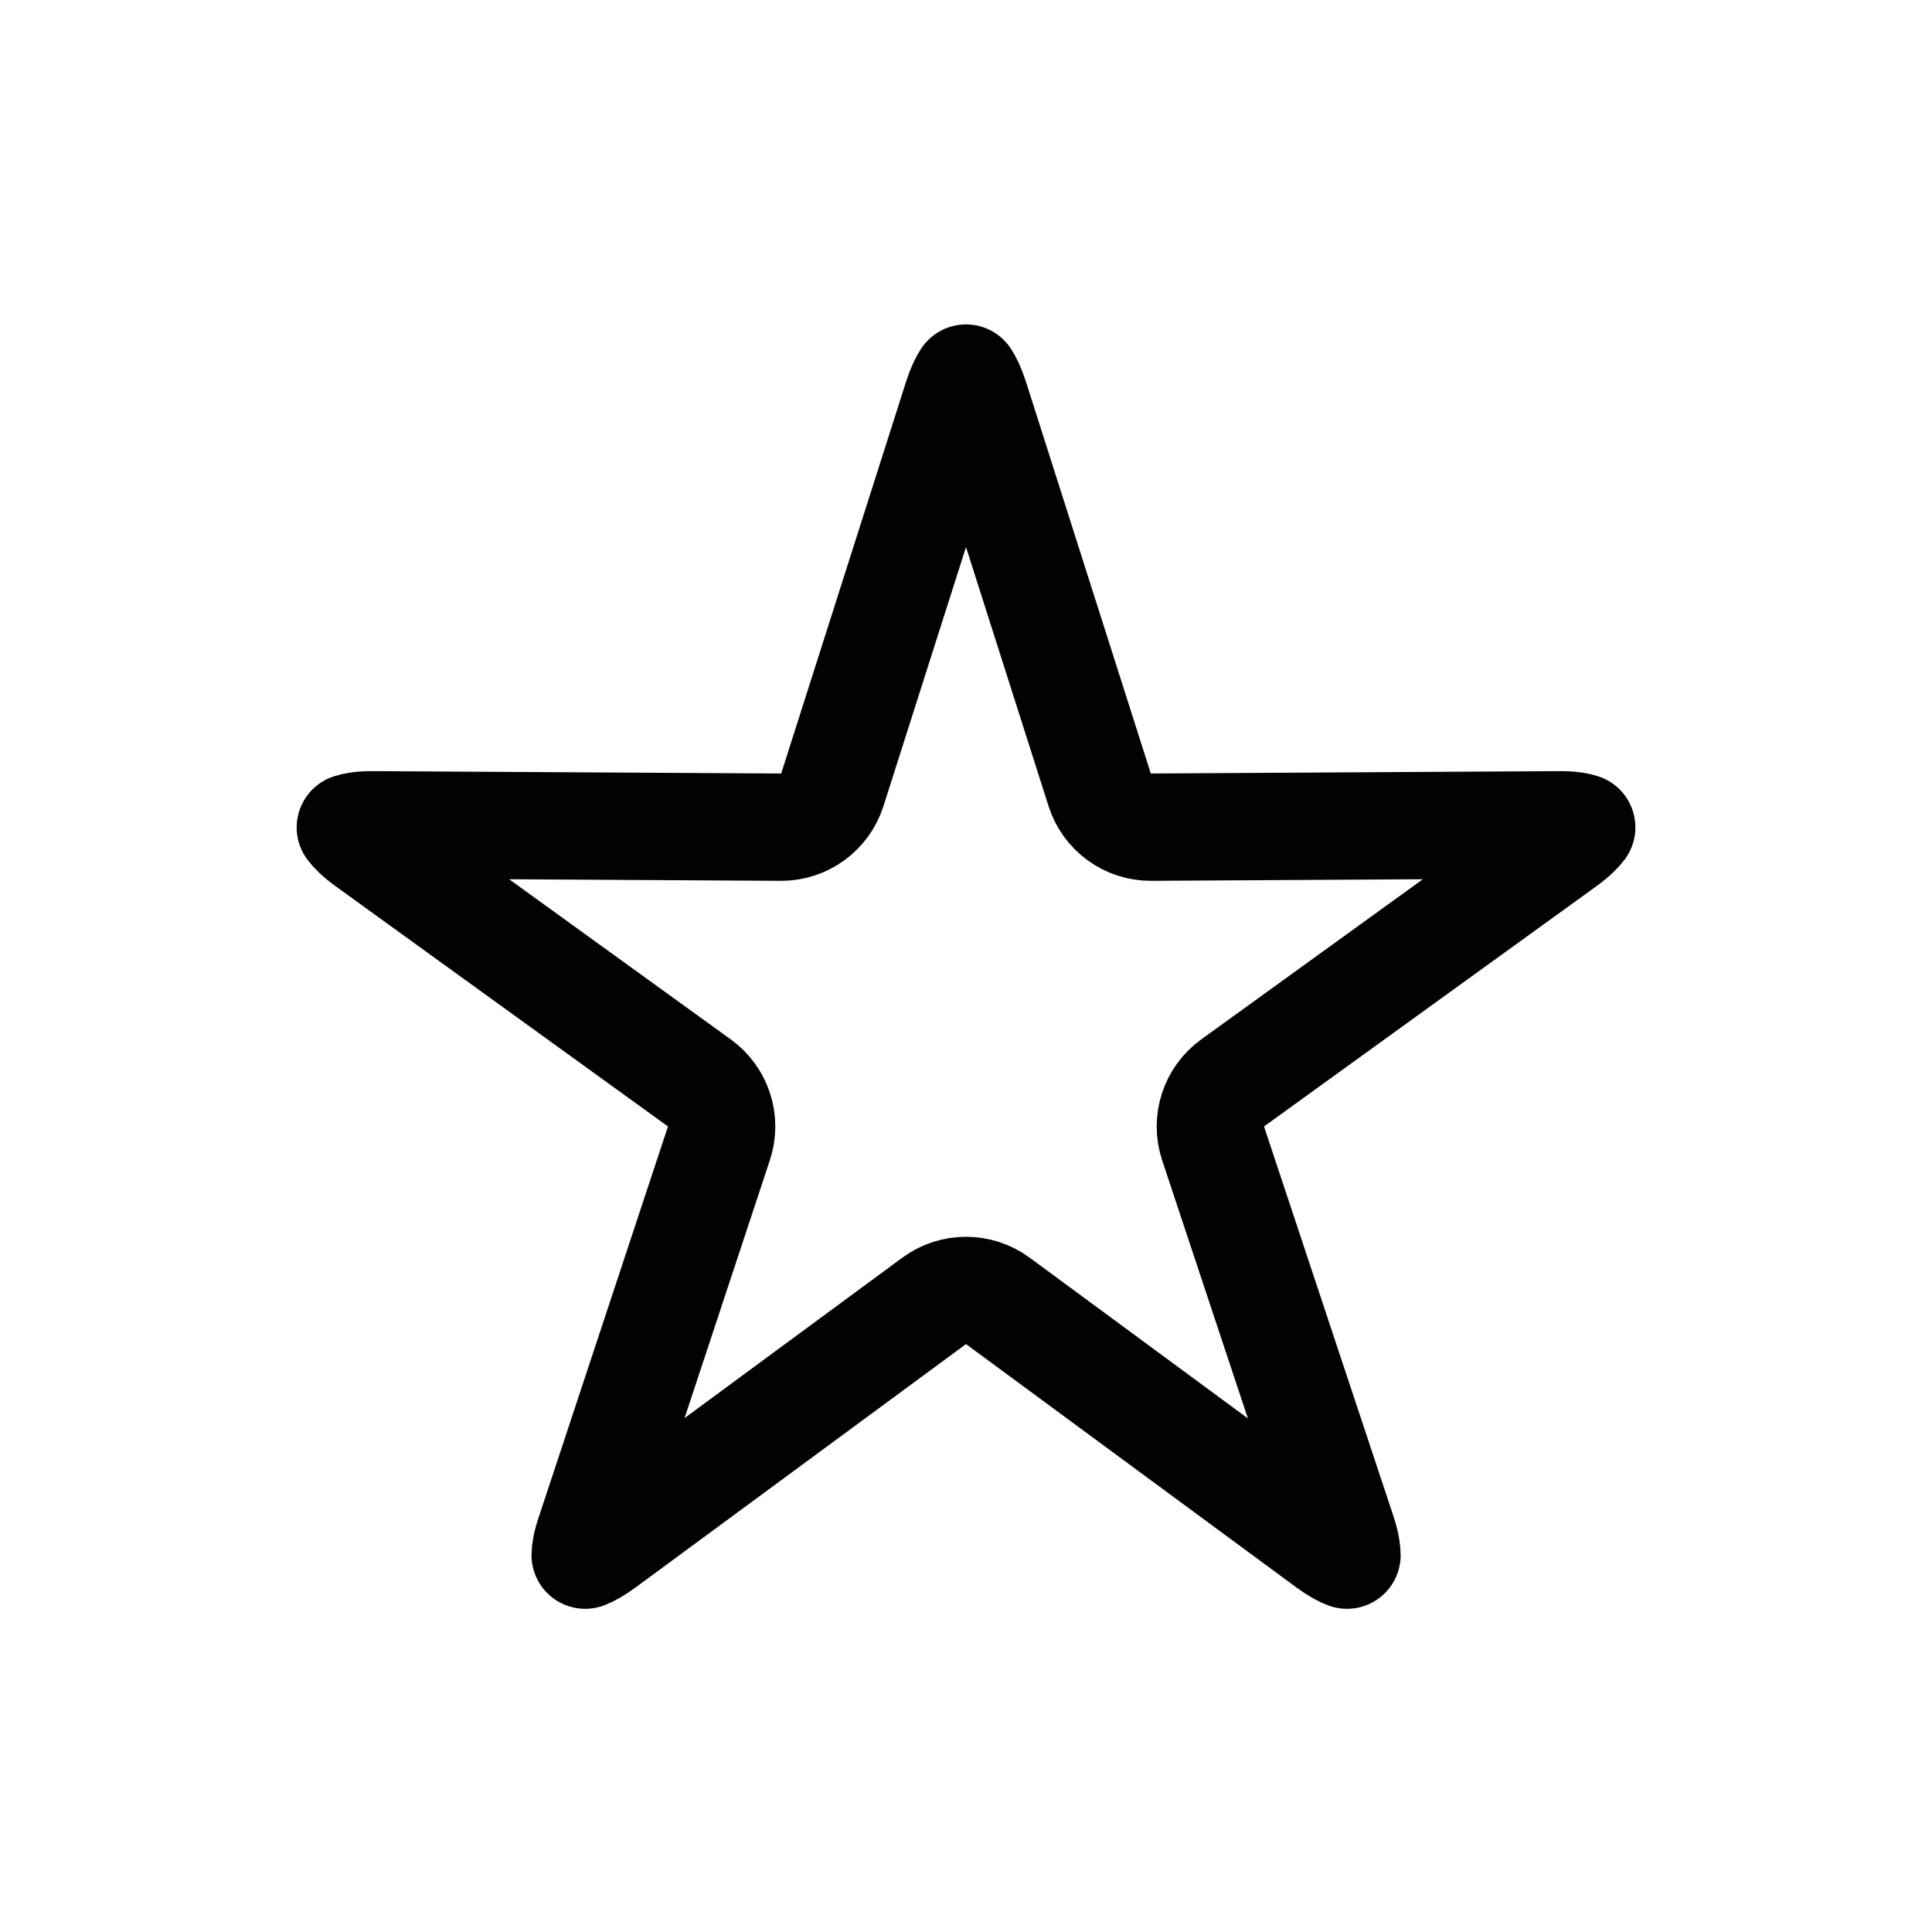
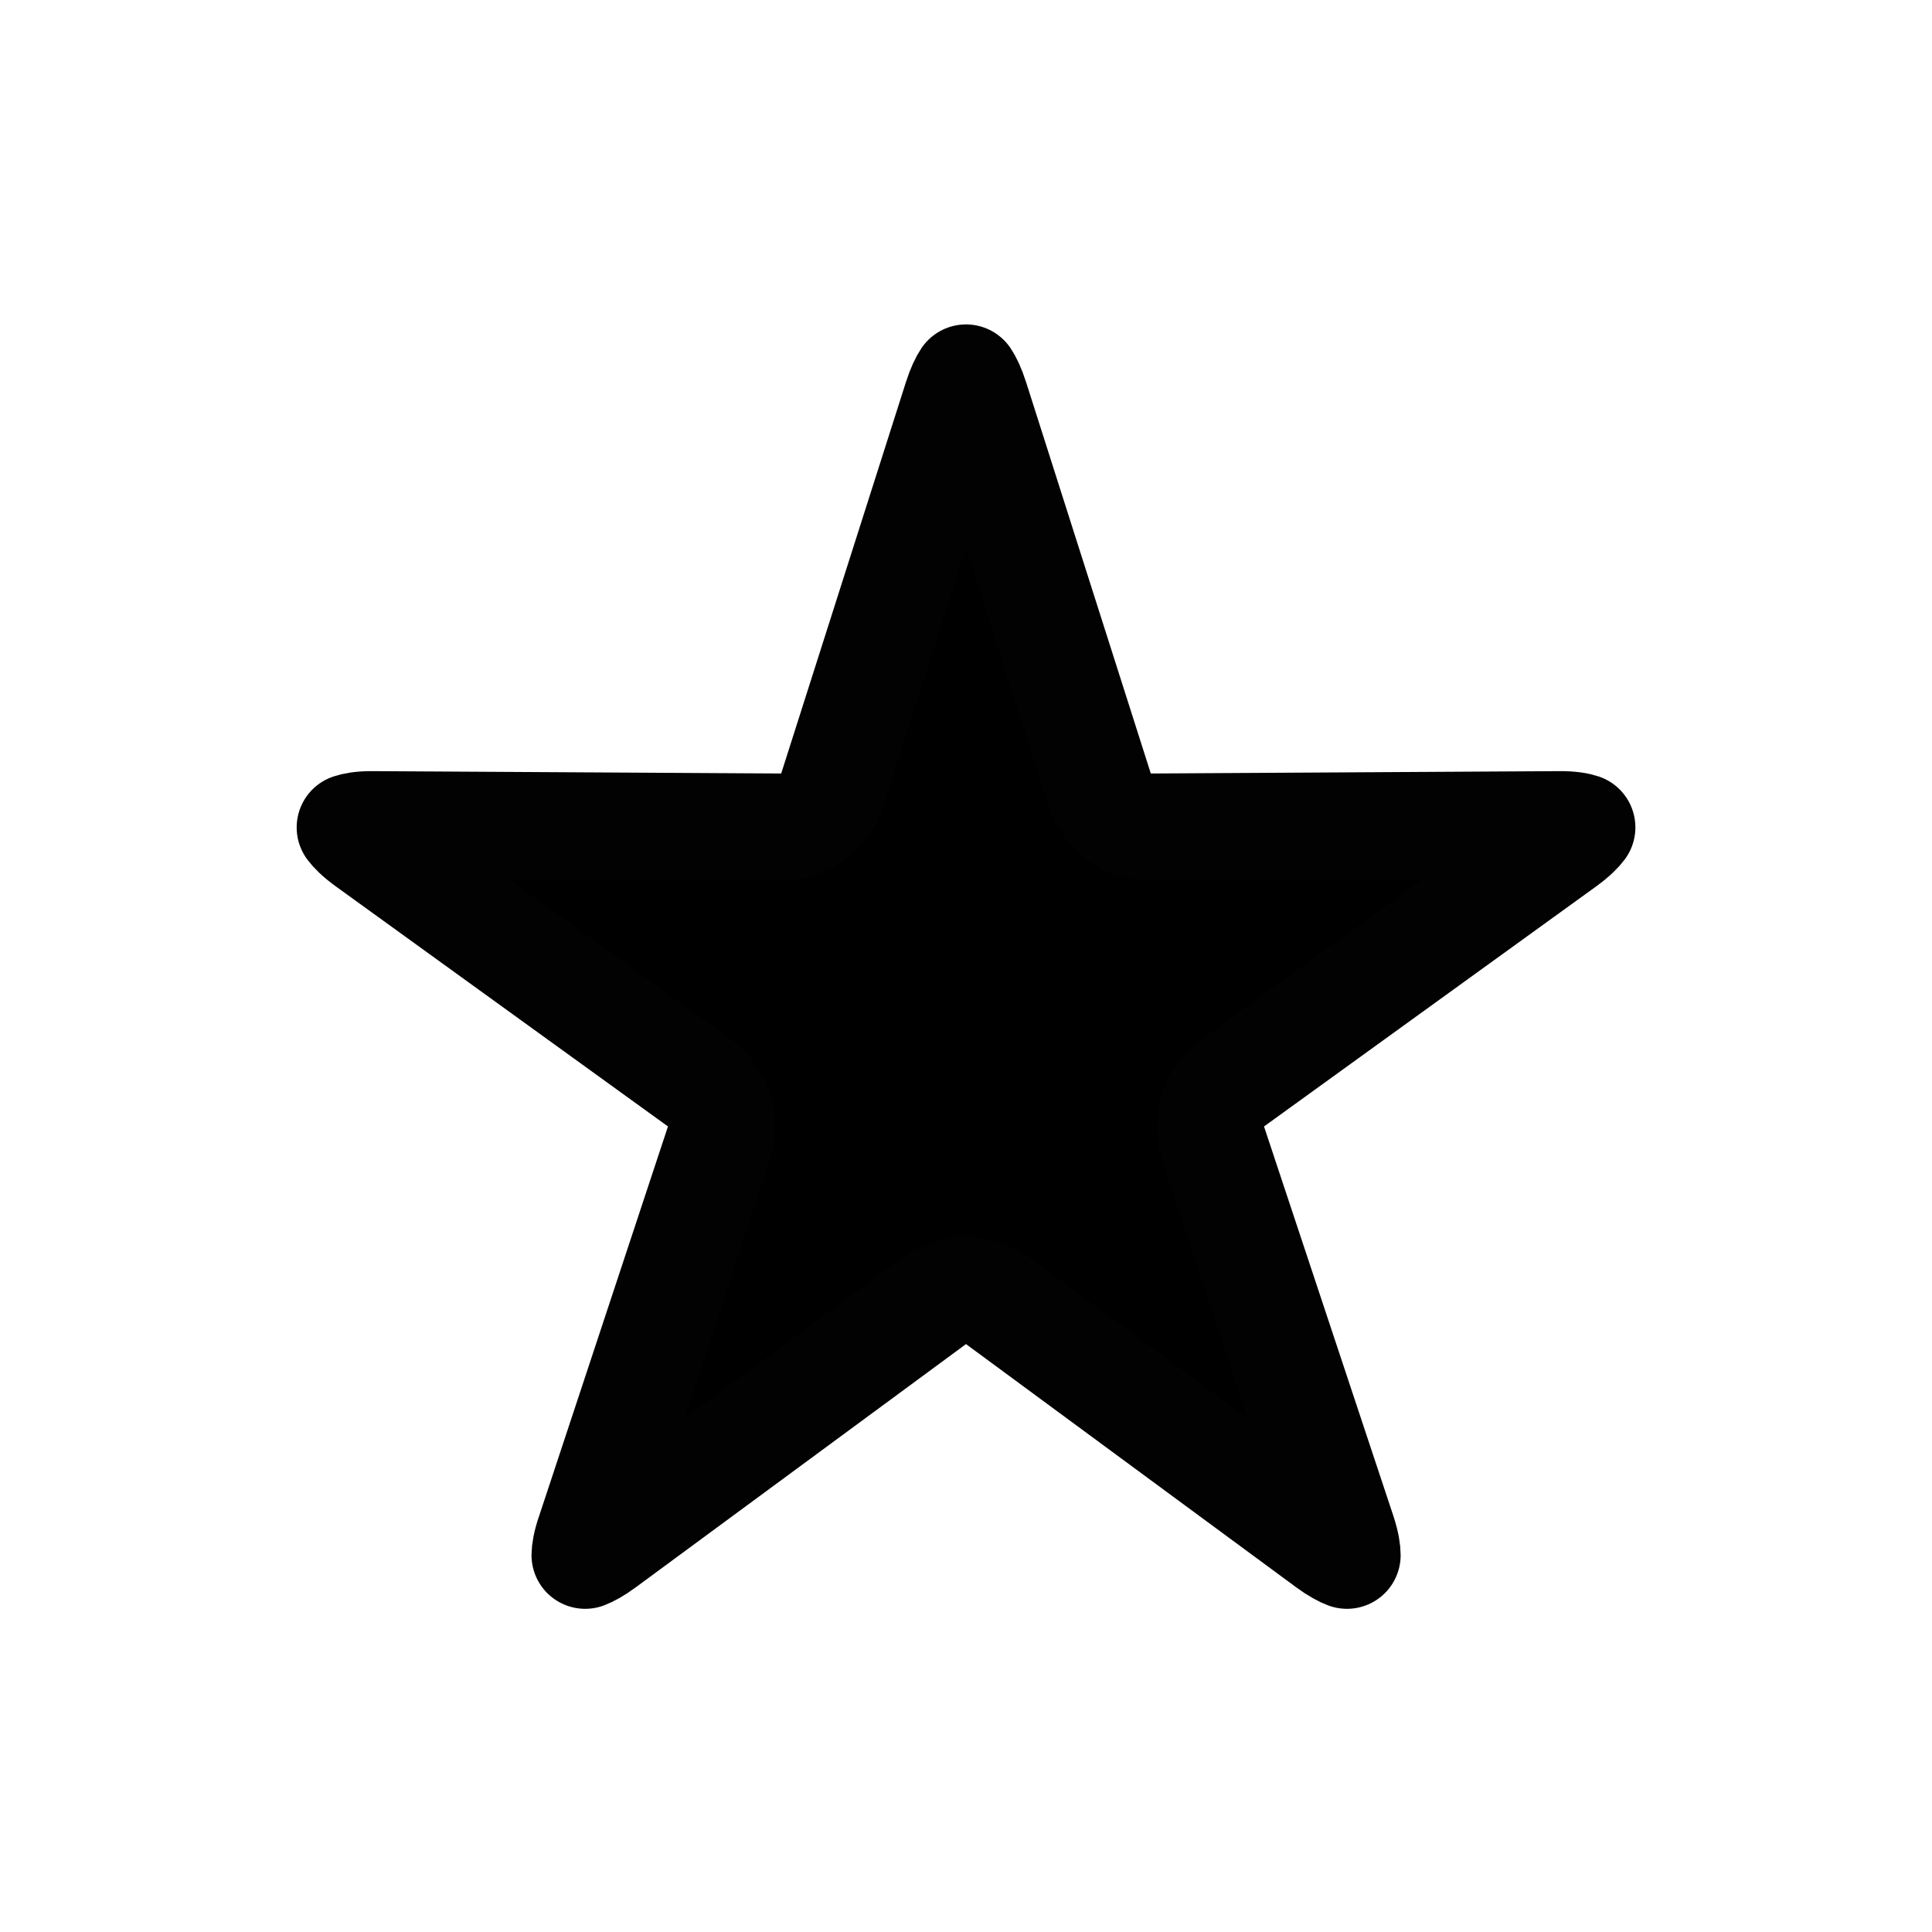
- <svg xmlns="http://www.w3.org/2000/svg" width="36" height="36" viewBox="0 0 36 36" fill="none">
+ <svg xmlns="http://www.w3.org/2000/svg" width="36" height="36" viewBox="0 0 36 36" fill="marked">
  <path d="M22.968 20.179C22.614 20.435 22.467 20.89 22.604 21.305L25.015 28.564C25.015 28.564 25.015 28.564 25.015 28.564C25.084 28.775 25.099 28.907 25.099 28.978C25.026 28.951 24.907 28.891 24.738 28.767C24.738 28.767 24.738 28.767 24.738 28.766L18.593 24.24C18.24 23.981 17.76 23.981 17.407 24.24L11.262 28.766C11.093 28.891 10.975 28.951 10.904 28.978C10.905 28.907 10.921 28.778 10.991 28.574L10.991 28.574L10.995 28.563L13.396 21.304C13.533 20.89 13.386 20.435 13.032 20.179L6.843 15.706L6.843 15.706C6.662 15.575 6.571 15.476 6.528 15.418C6.594 15.396 6.725 15.366 6.952 15.369L6.958 15.369L14.551 15.413C14.988 15.416 15.377 15.134 15.509 14.717L17.831 7.431L17.832 7.428C17.896 7.227 17.957 7.109 18 7.045C18.043 7.109 18.104 7.227 18.168 7.428L18.169 7.431L20.491 14.717C20.623 15.134 21.012 15.416 21.449 15.413L29.042 15.369L29.047 15.369C29.277 15.366 29.408 15.395 29.473 15.417C29.43 15.475 29.339 15.574 29.157 15.706L29.157 15.706L22.968 20.179Z" stroke="#020202" stroke-width="2" stroke-linecap="round" stroke-linejoin="round" />
</svg>
